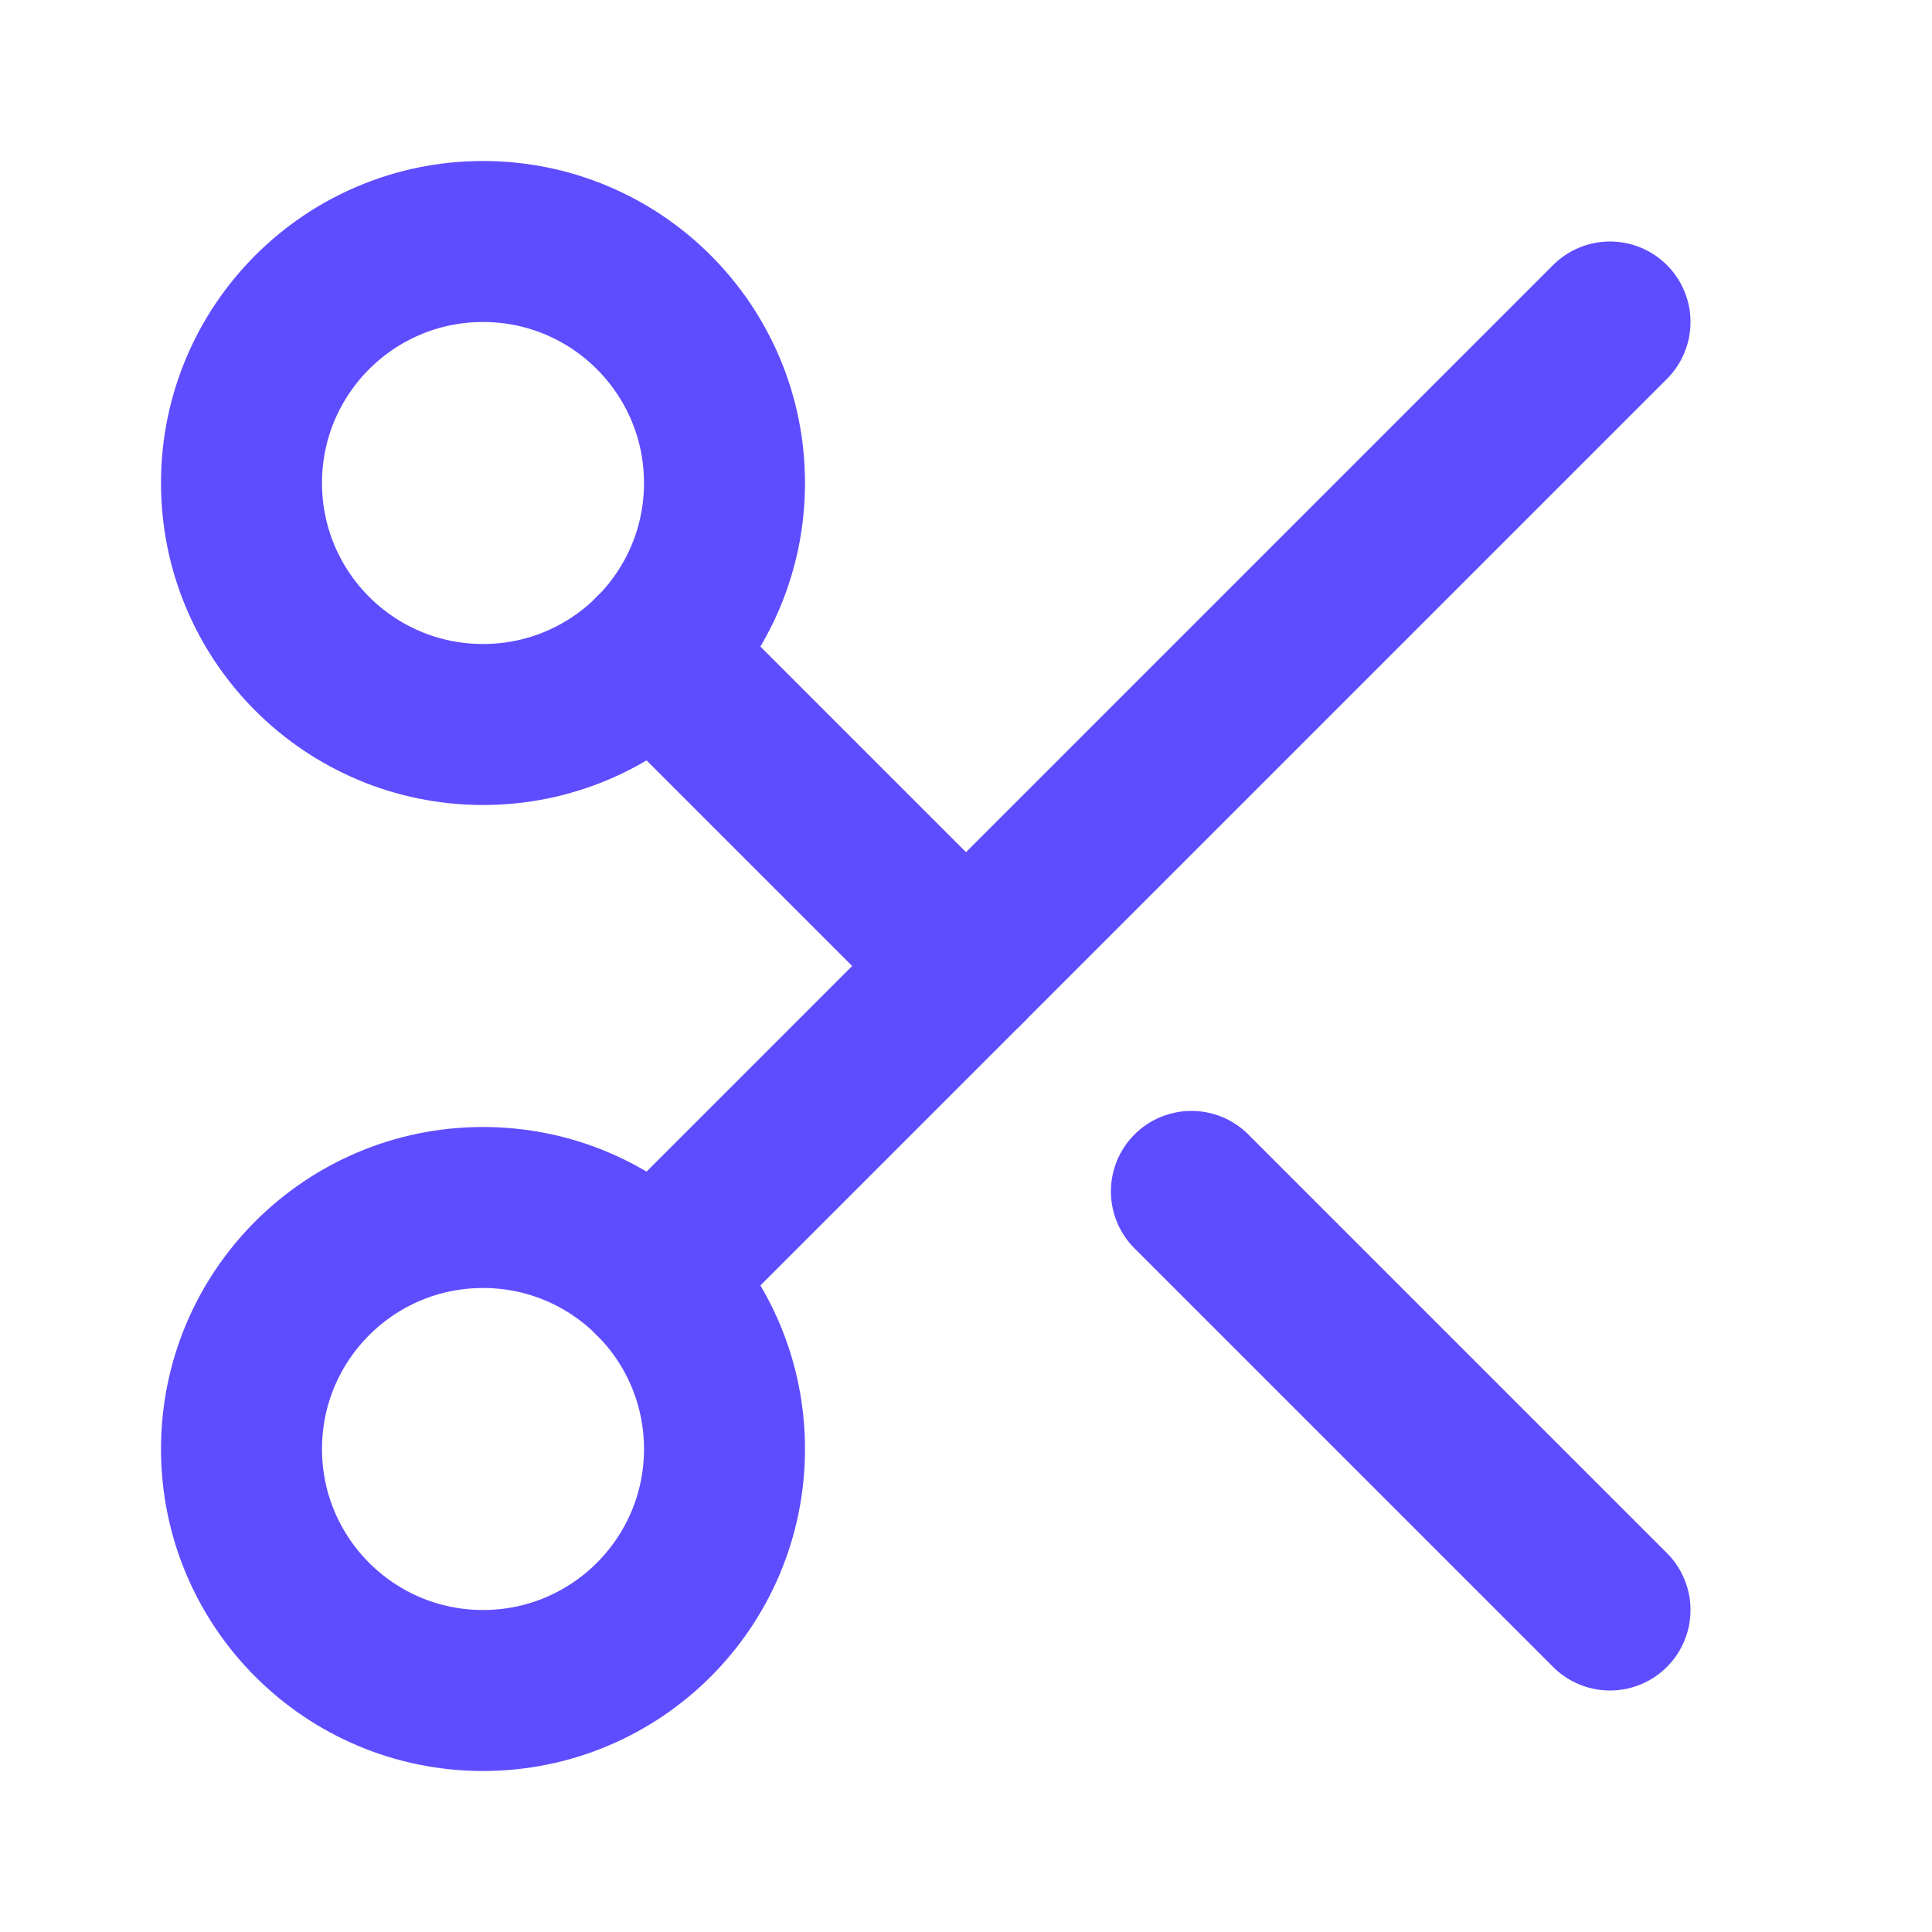
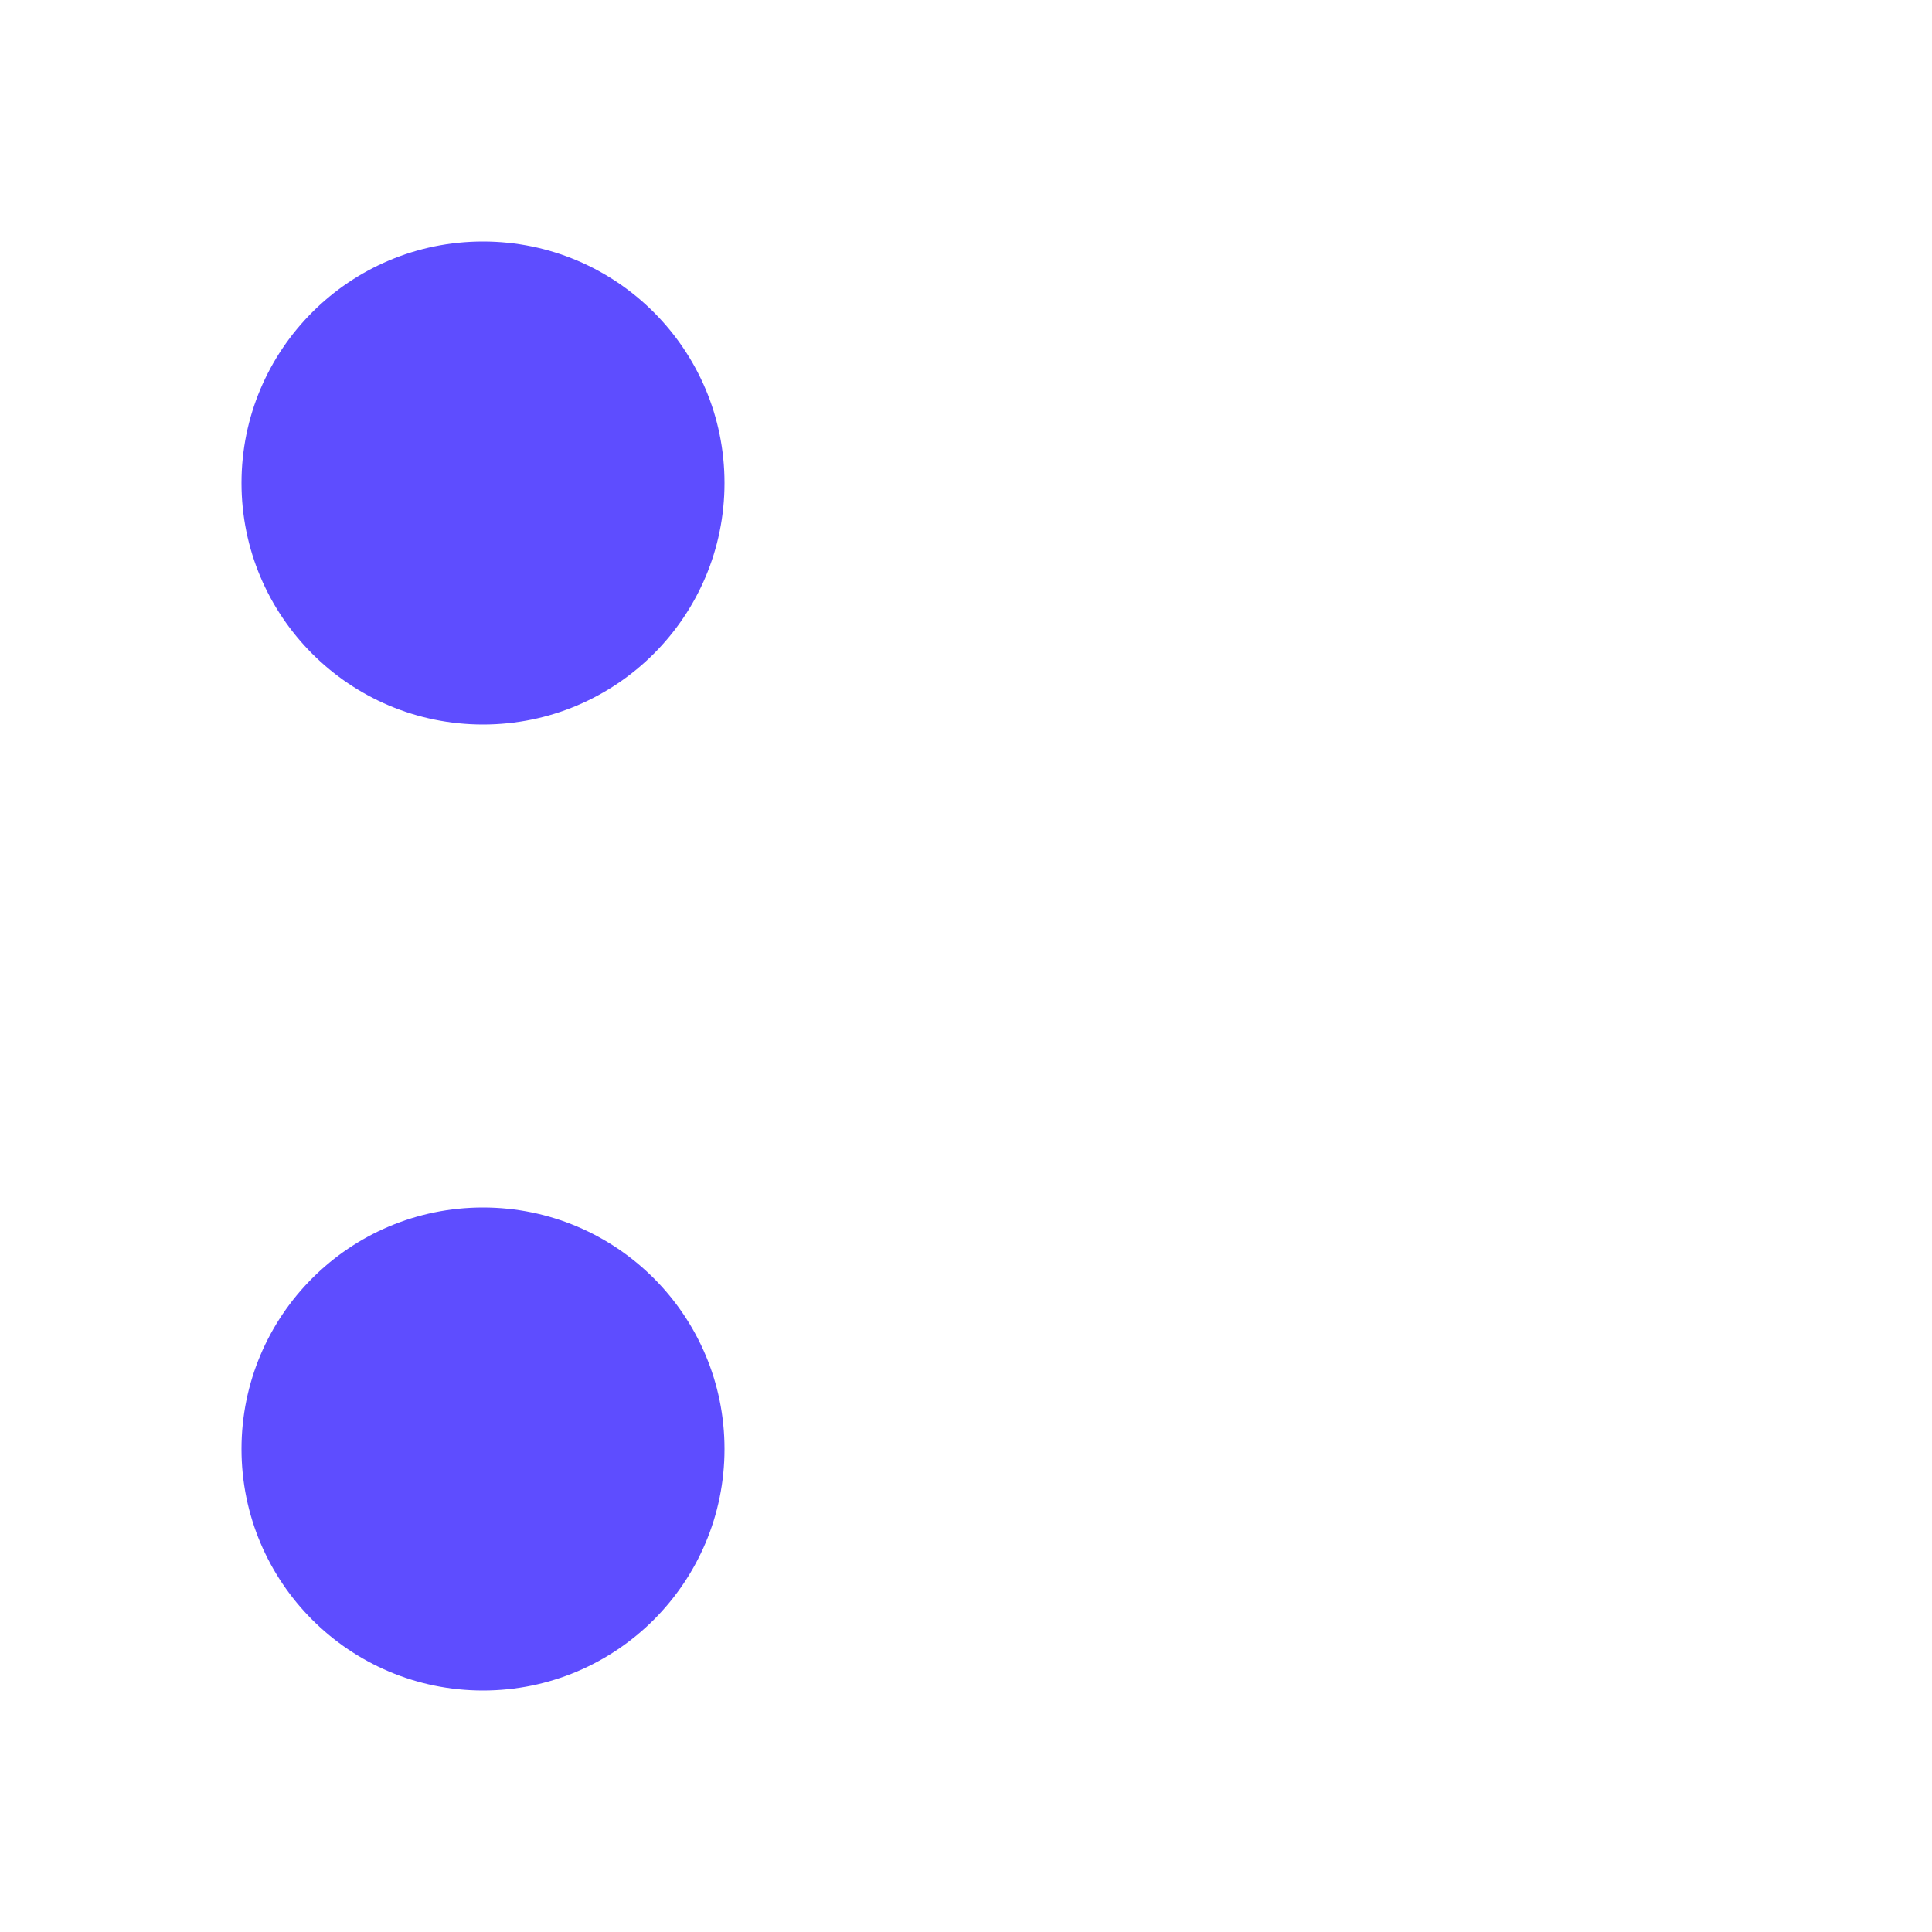
- <svg xmlns="http://www.w3.org/2000/svg" width="24" height="24" viewBox="0 0 24 24" fill="none" stroke="#5e4dff" stroke-width="2" stroke-linecap="round" stroke-linejoin="round" class="lucide lucide-scissors-icon lucide-scissors">
+ <svg xmlns="http://www.w3.org/2000/svg" width="24" height="24" viewBox="0 0 24 24" fill="#5e4dff" stroke="none" stroke-width="2" stroke-linecap="round" stroke-linejoin="round" class="lucide lucide-scissors-icon lucide-scissors">
  <circle cx="6" cy="6" r="3" />
  <path d="M8.12 8.12 12 12" />
  <path d="M20 4 8.12 15.88" />
  <circle cx="6" cy="18" r="3" />
  <path d="M14.8 14.8 20 20" />
</svg>
